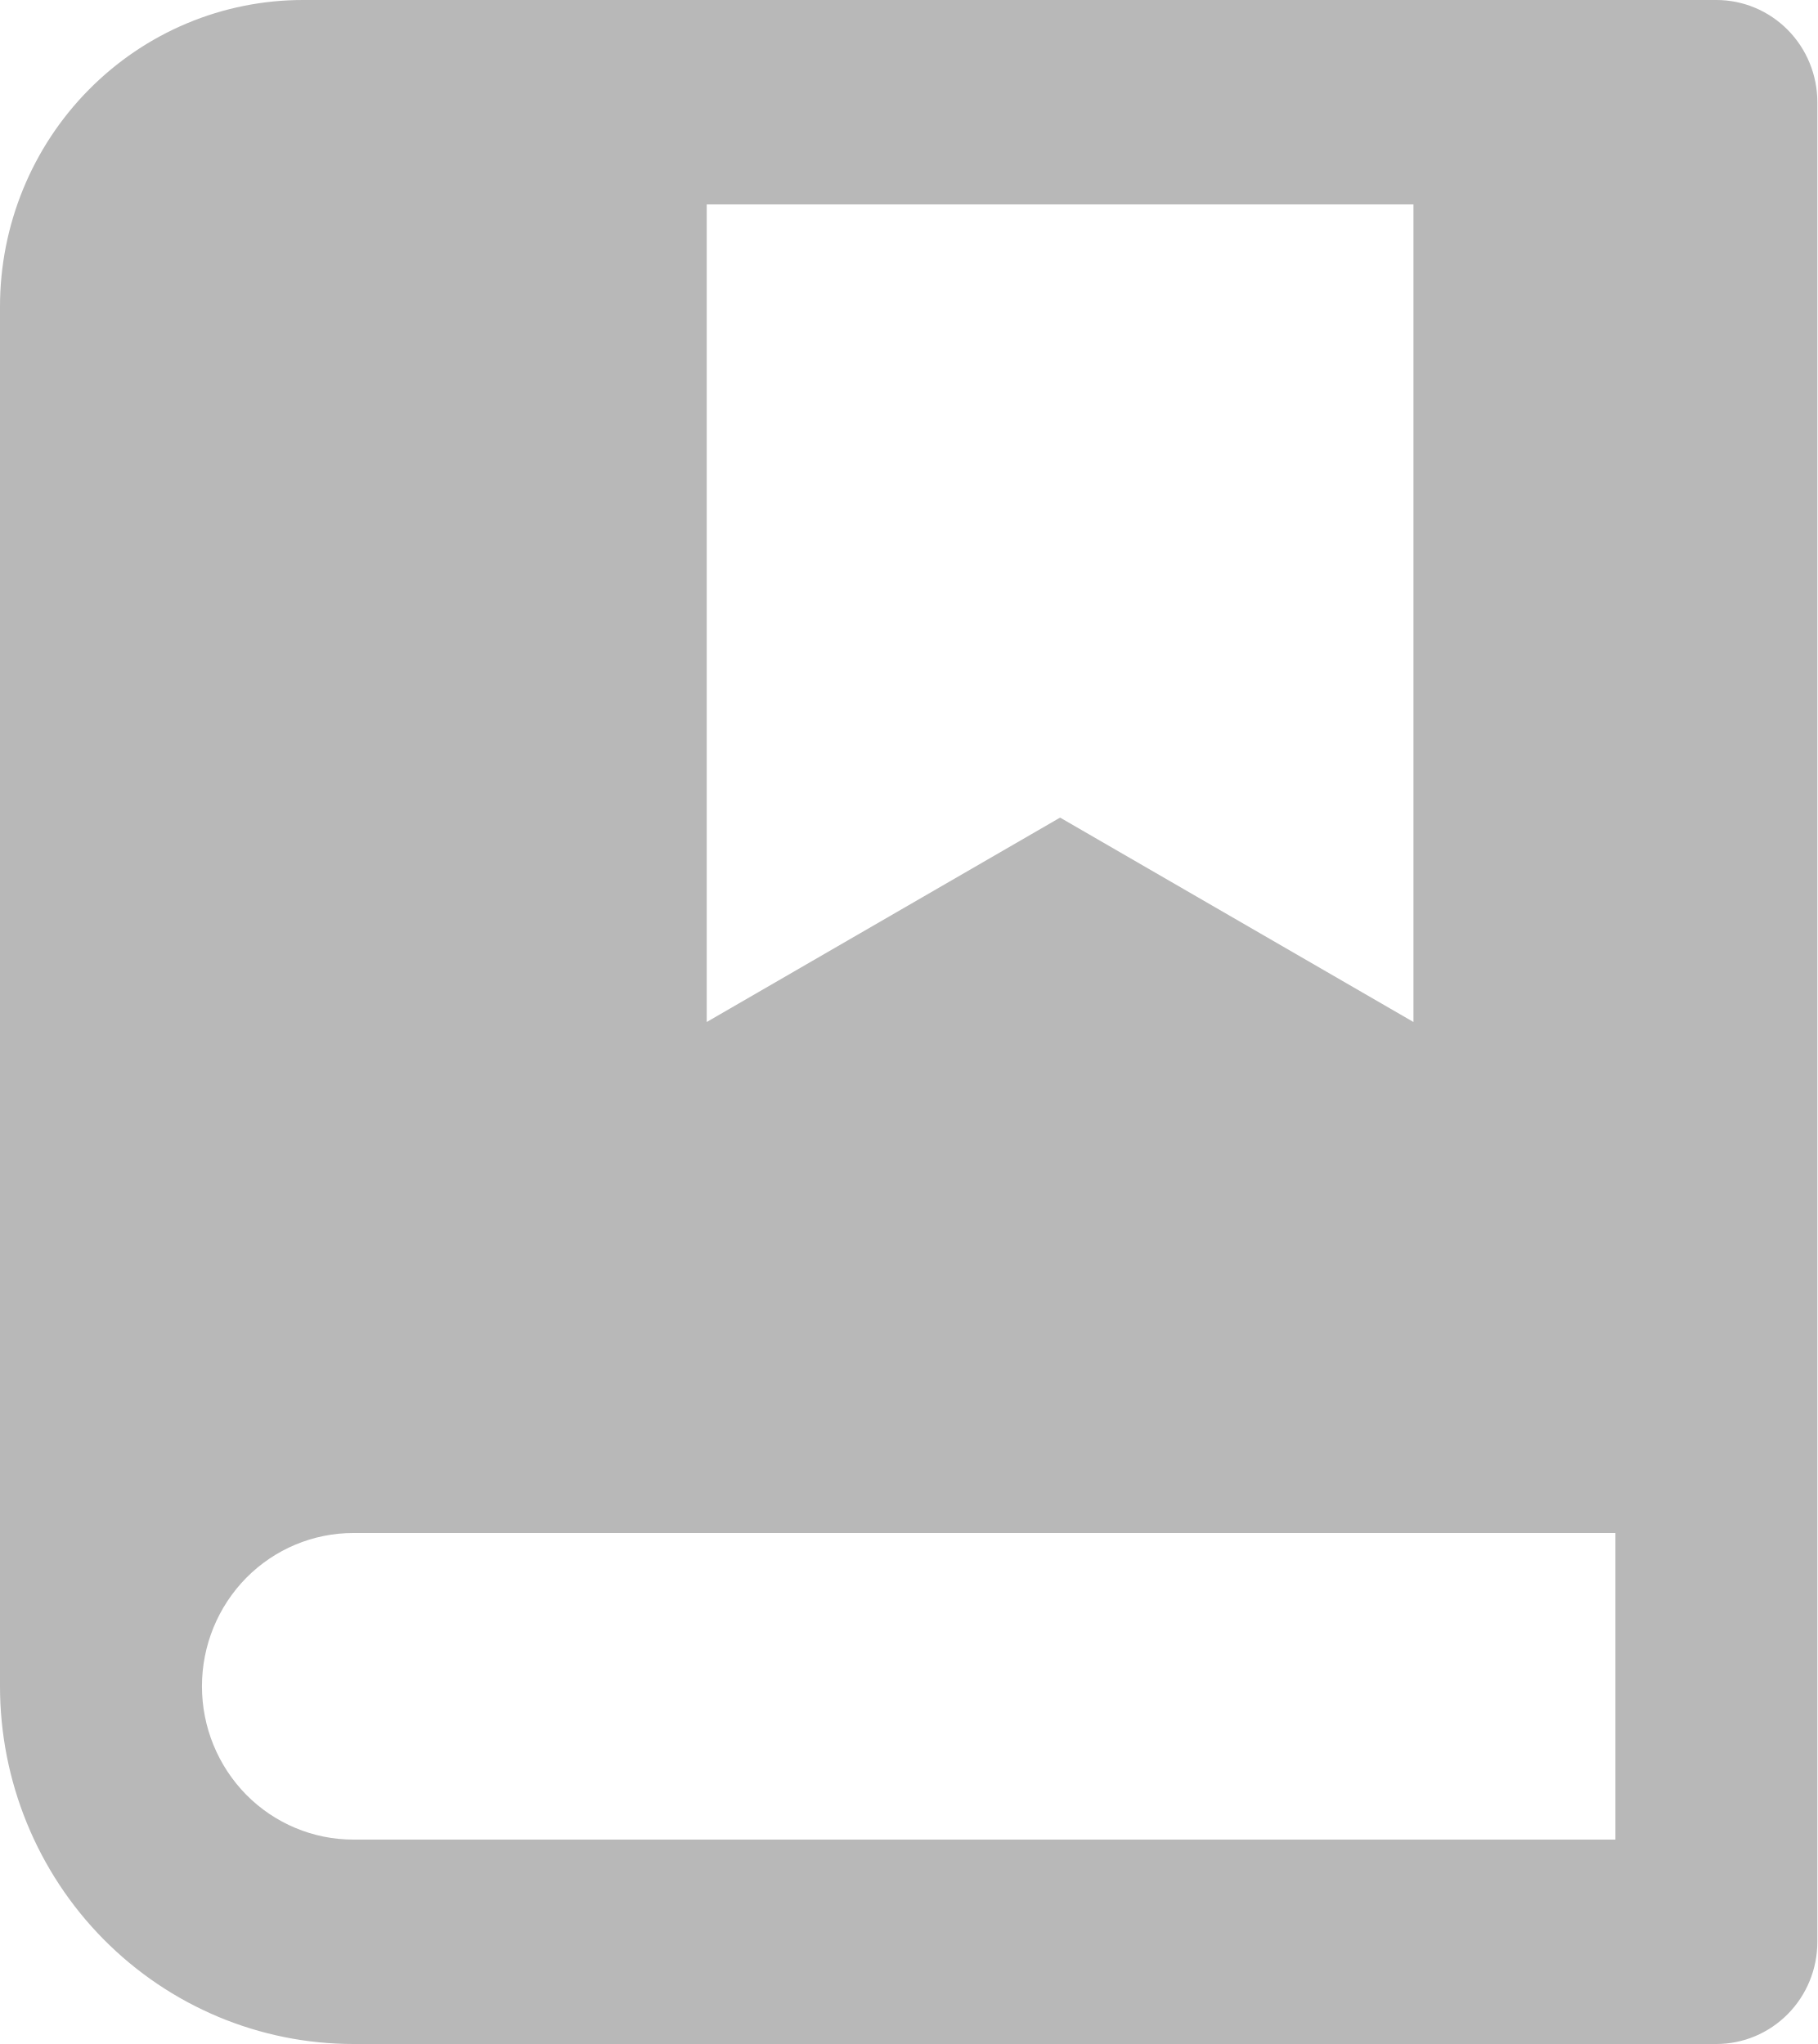
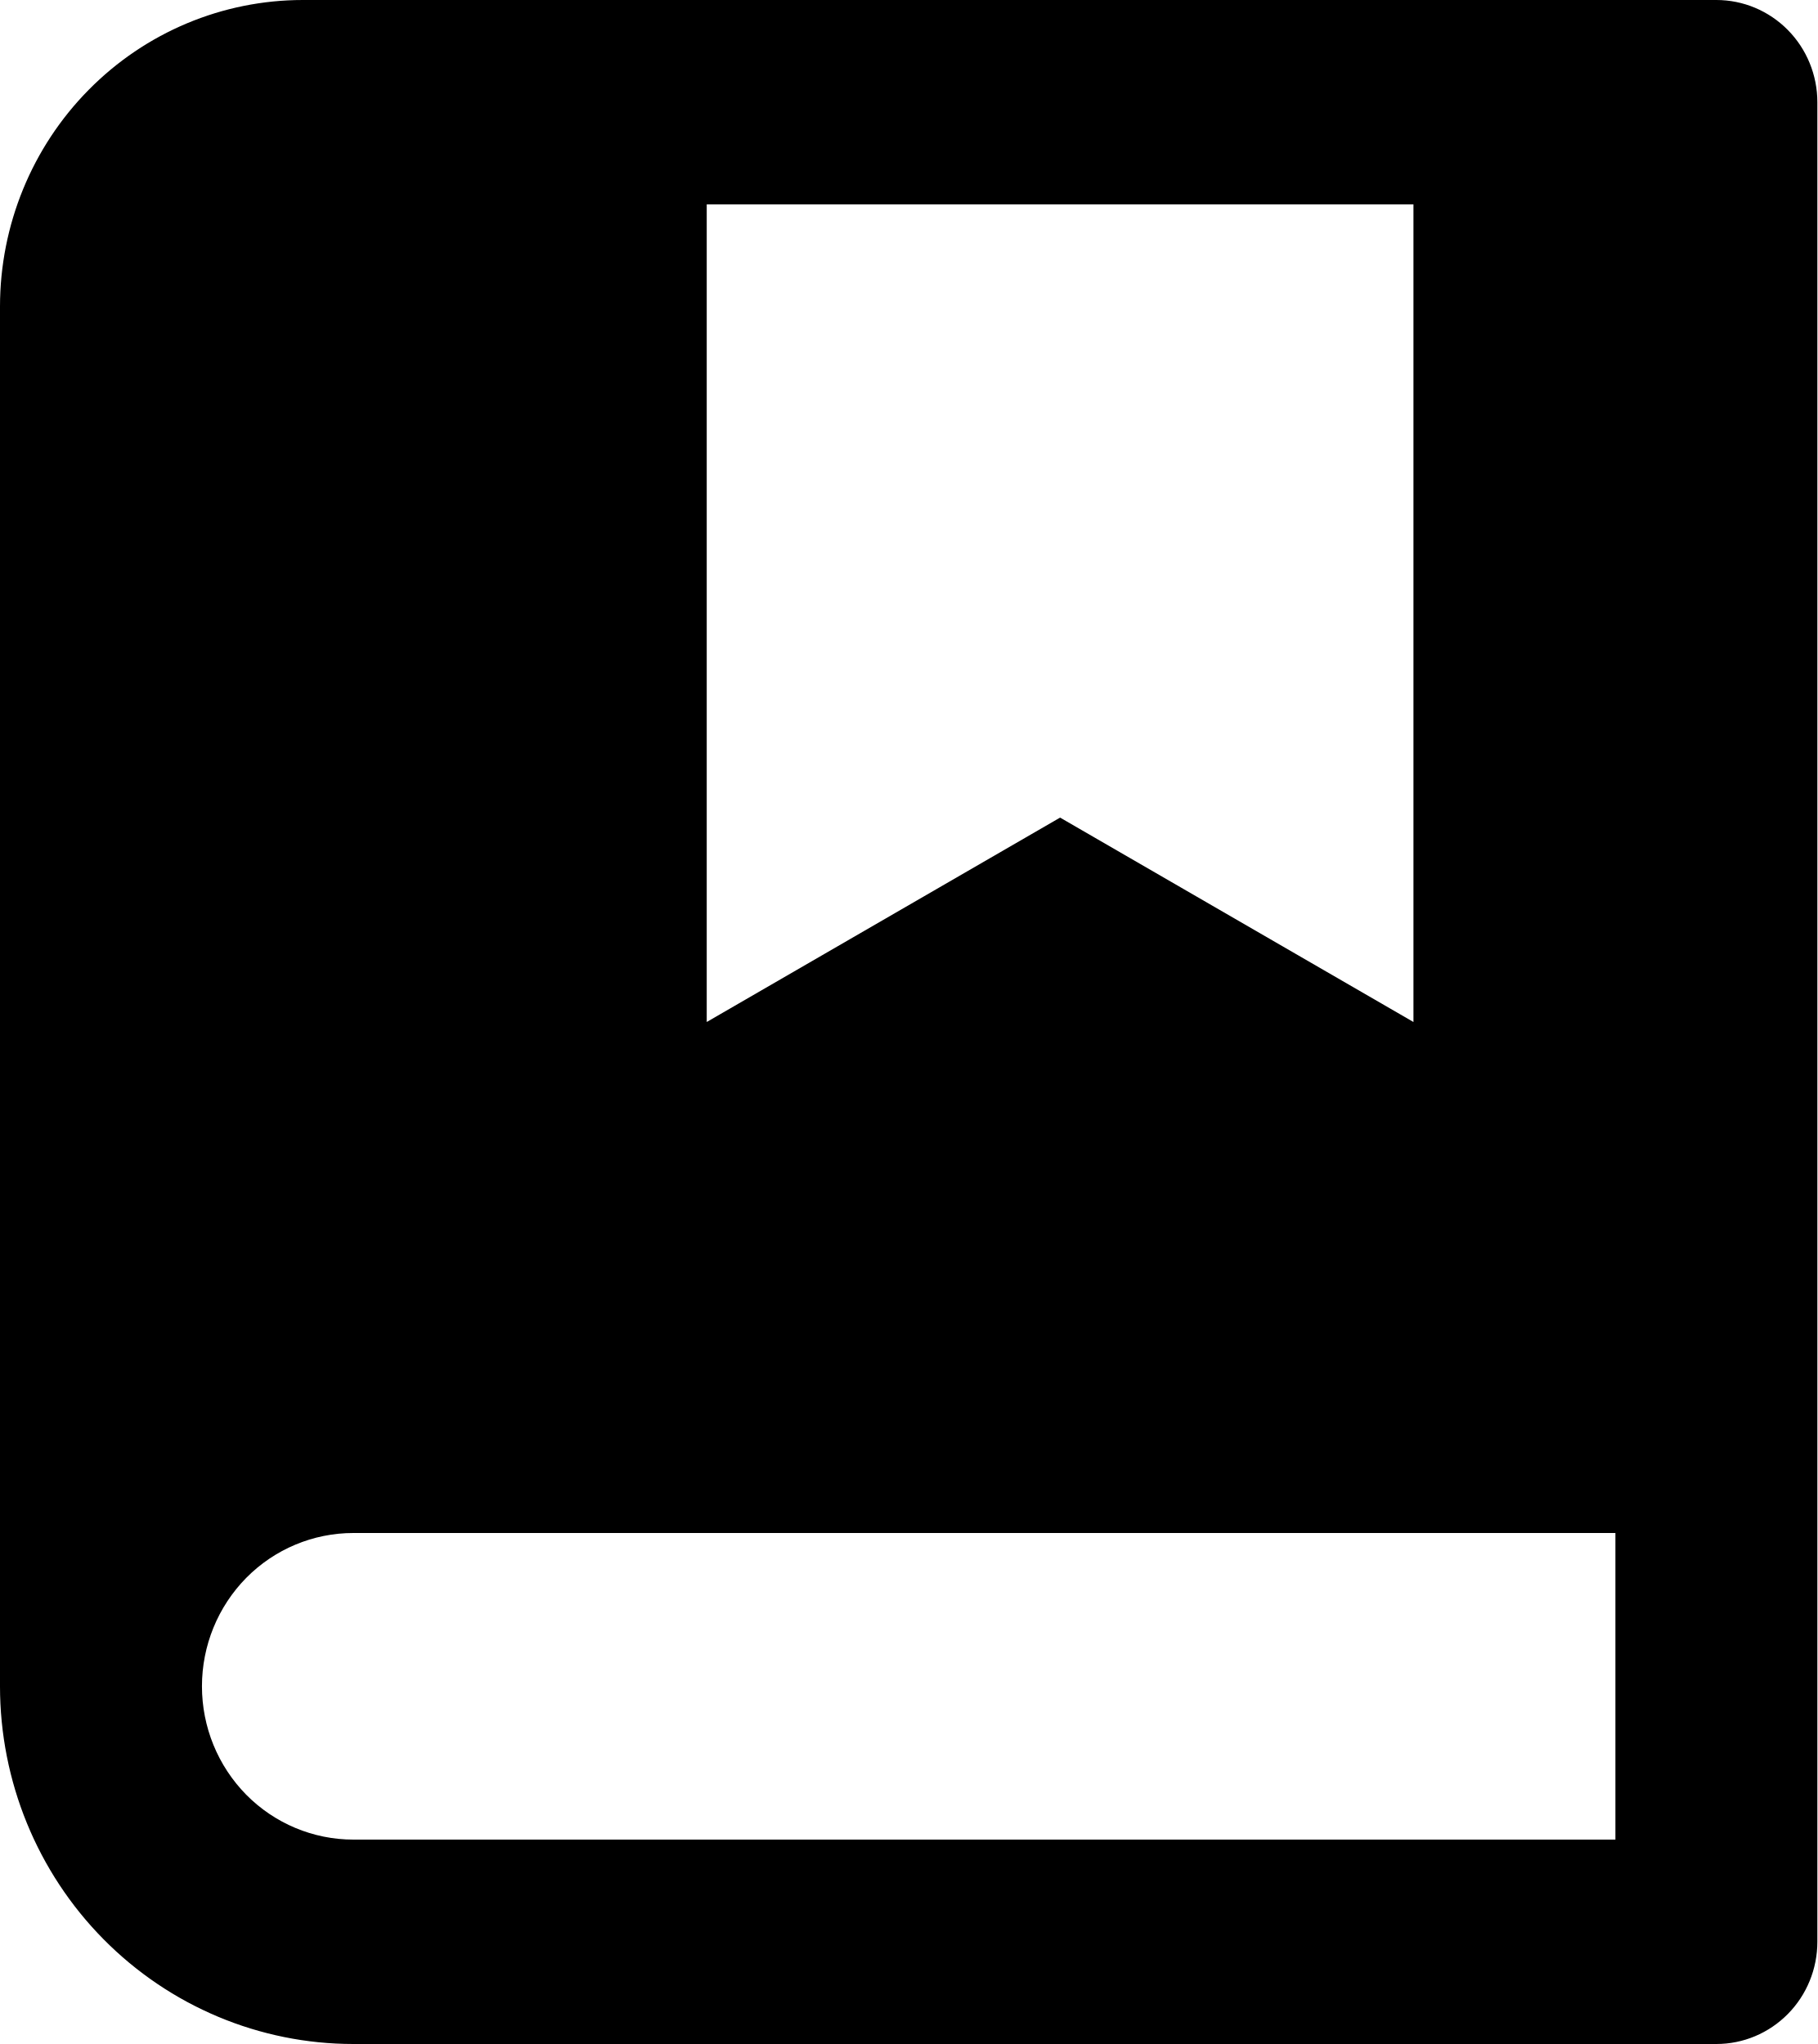
<svg xmlns="http://www.w3.org/2000/svg" width="16" height="18" viewBox="0 0 16 18" fill="none">
-   <path d="M15.111 18H3.111C2.286 18 1.495 17.668 0.911 17.077C0.328 16.487 0 15.685 0 14.85V2.7C0 1.984 0.281 1.297 0.781 0.791C1.281 0.284 1.959 0 2.667 0H15.111C15.347 0 15.573 0.095 15.74 0.264C15.906 0.432 16 0.661 16 0.9V17.1C16 17.339 15.906 17.568 15.74 17.736C15.573 17.905 15.347 18 15.111 18ZM14.222 16.2V13.5H3.111C2.757 13.5 2.418 13.642 2.168 13.895C1.918 14.149 1.778 14.492 1.778 14.85C1.778 15.208 1.918 15.551 2.168 15.805C2.418 16.058 2.757 16.2 3.111 16.2H14.222ZM6.222 1.8V9L9.333 7.2L12.444 9V1.8H6.222Z" fill="#B8B8B8" />
+   <path d="M15.111 18H3.111C2.286 18 1.495 17.668 0.911 17.077C0.328 16.487 0 15.685 0 14.85V2.7C0 1.984 0.281 1.297 0.781 0.791C1.281 0.284 1.959 0 2.667 0H15.111C15.347 0 15.573 0.095 15.74 0.264C15.906 0.432 16 0.661 16 0.9V17.1C16 17.339 15.906 17.568 15.74 17.736C15.573 17.905 15.347 18 15.111 18ZM14.222 16.2V13.5H3.111C2.757 13.5 2.418 13.642 2.168 13.895C1.918 14.149 1.778 14.492 1.778 14.85C1.778 15.208 1.918 15.551 2.168 15.805C2.418 16.058 2.757 16.2 3.111 16.2H14.222ZM6.222 1.8V9L9.333 7.2L12.444 9V1.8H6.222Z" fill="currentColor" />
</svg>
